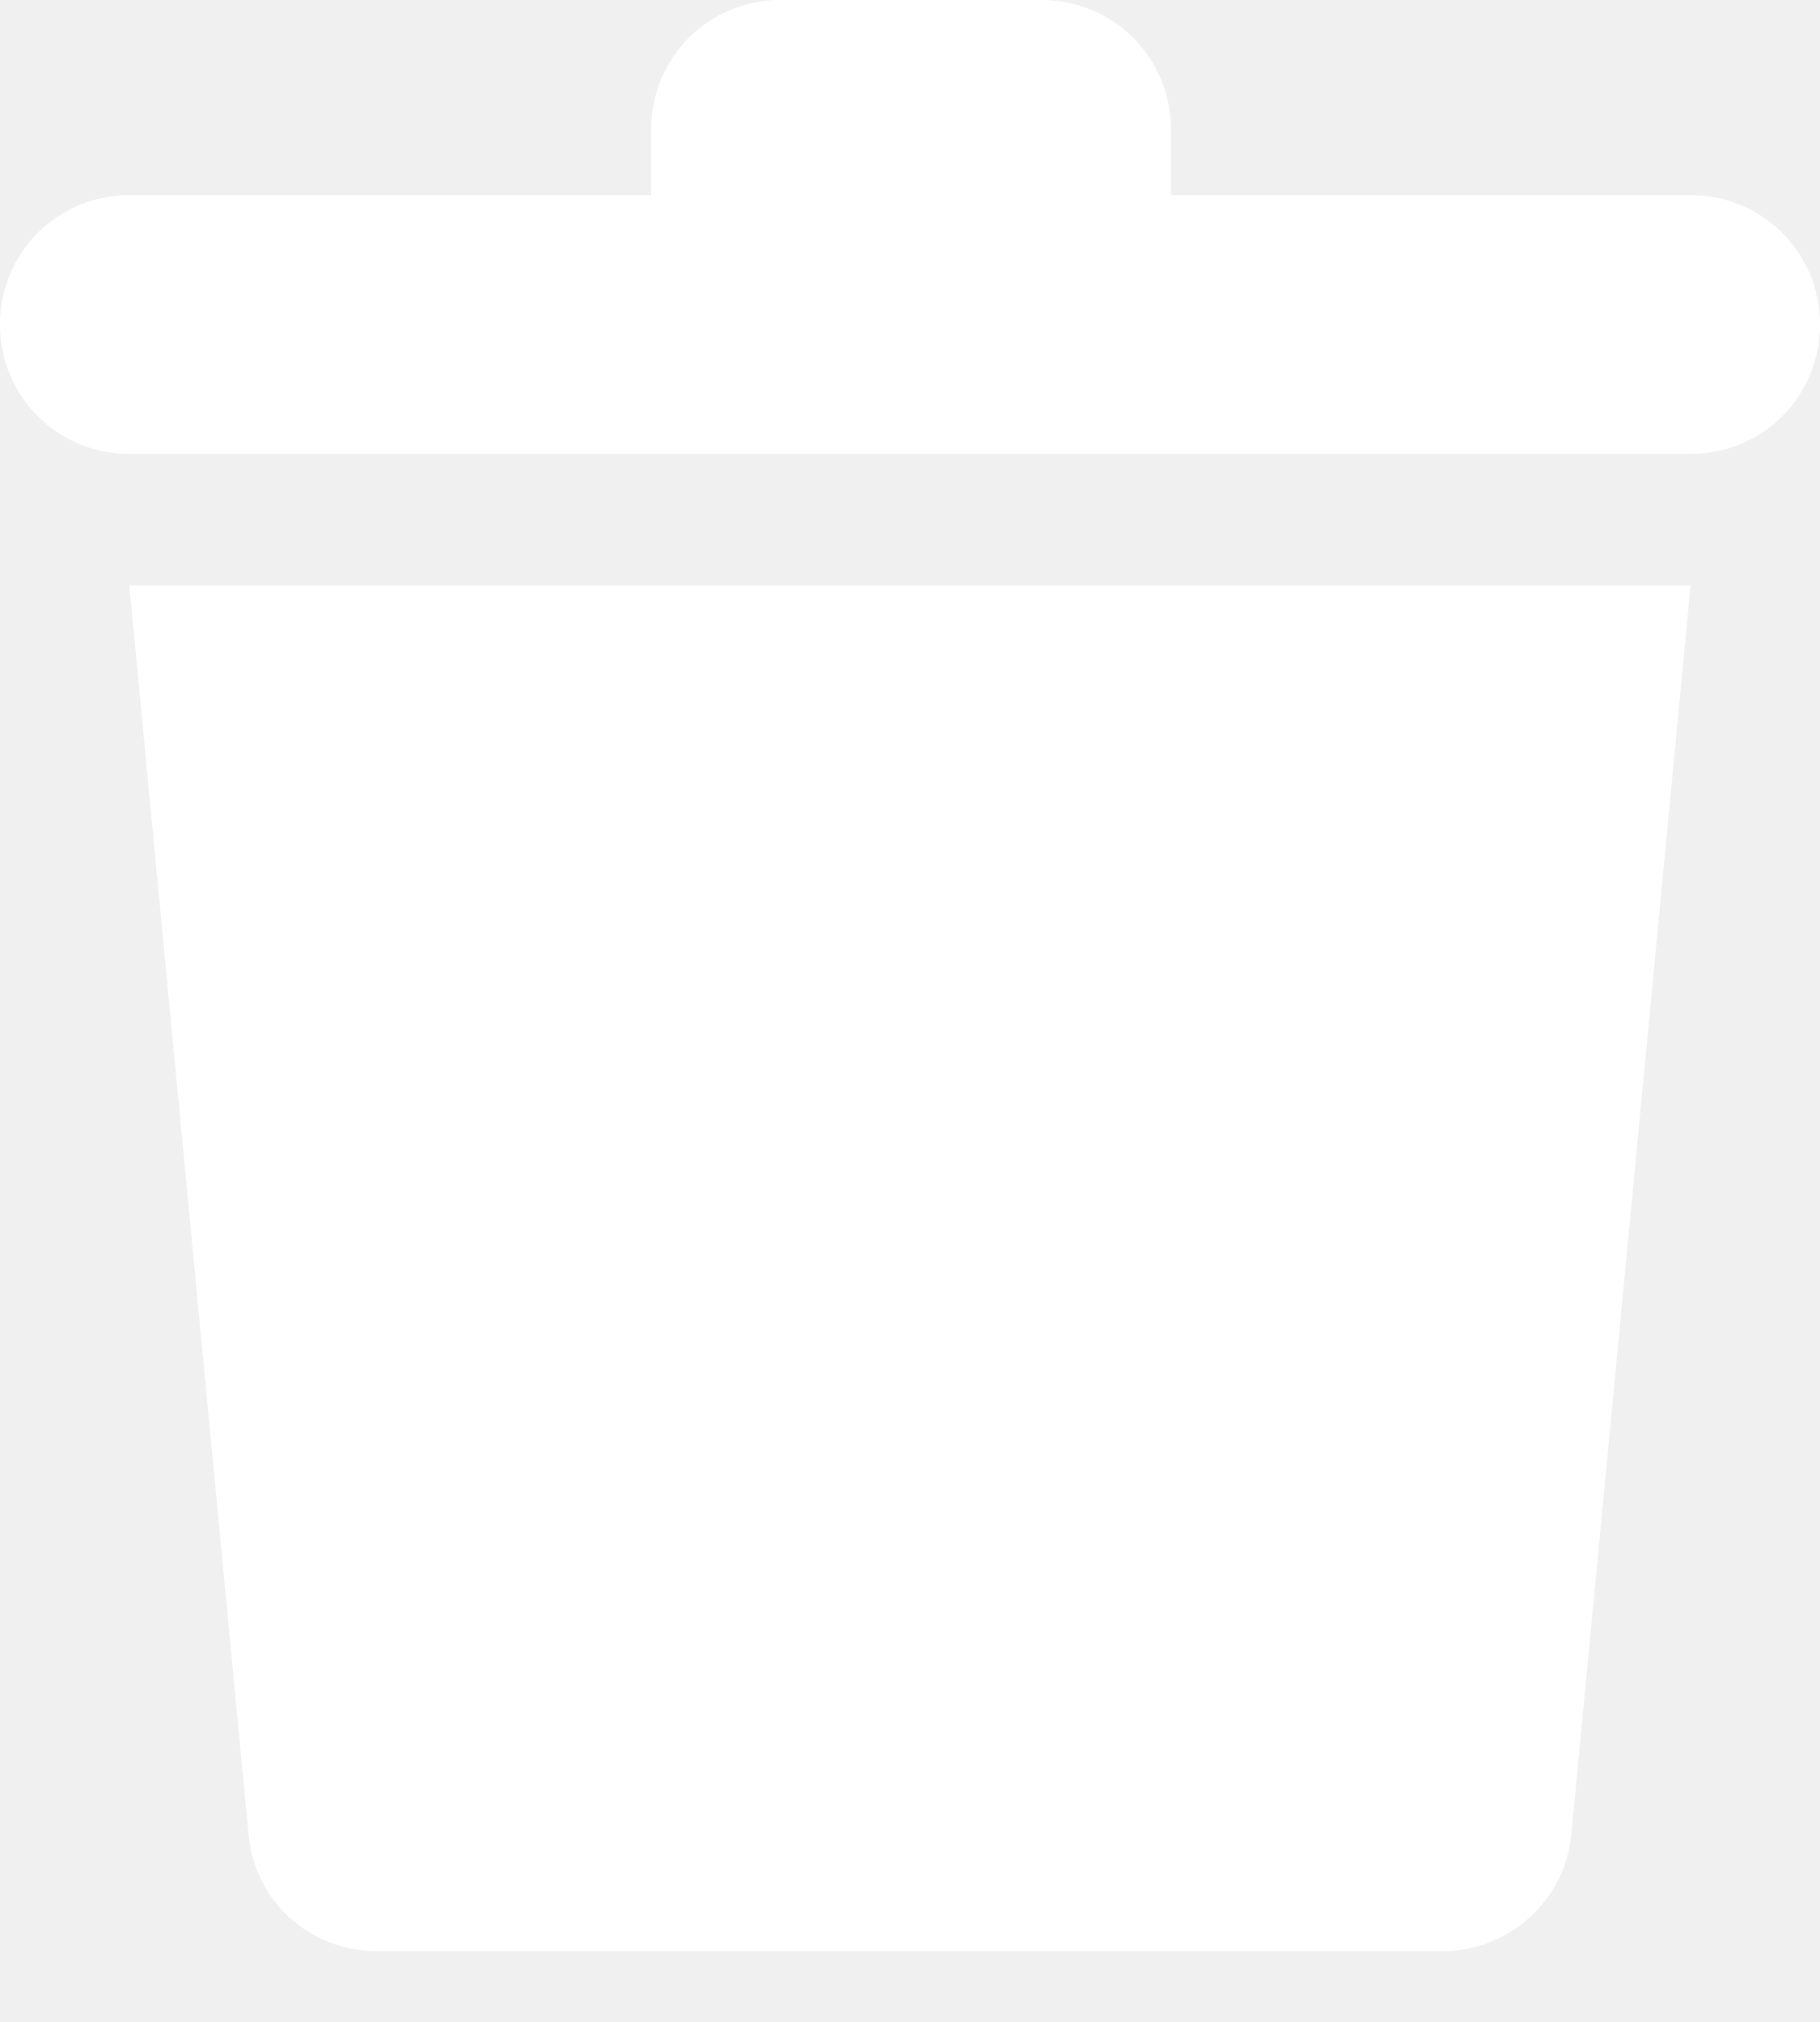
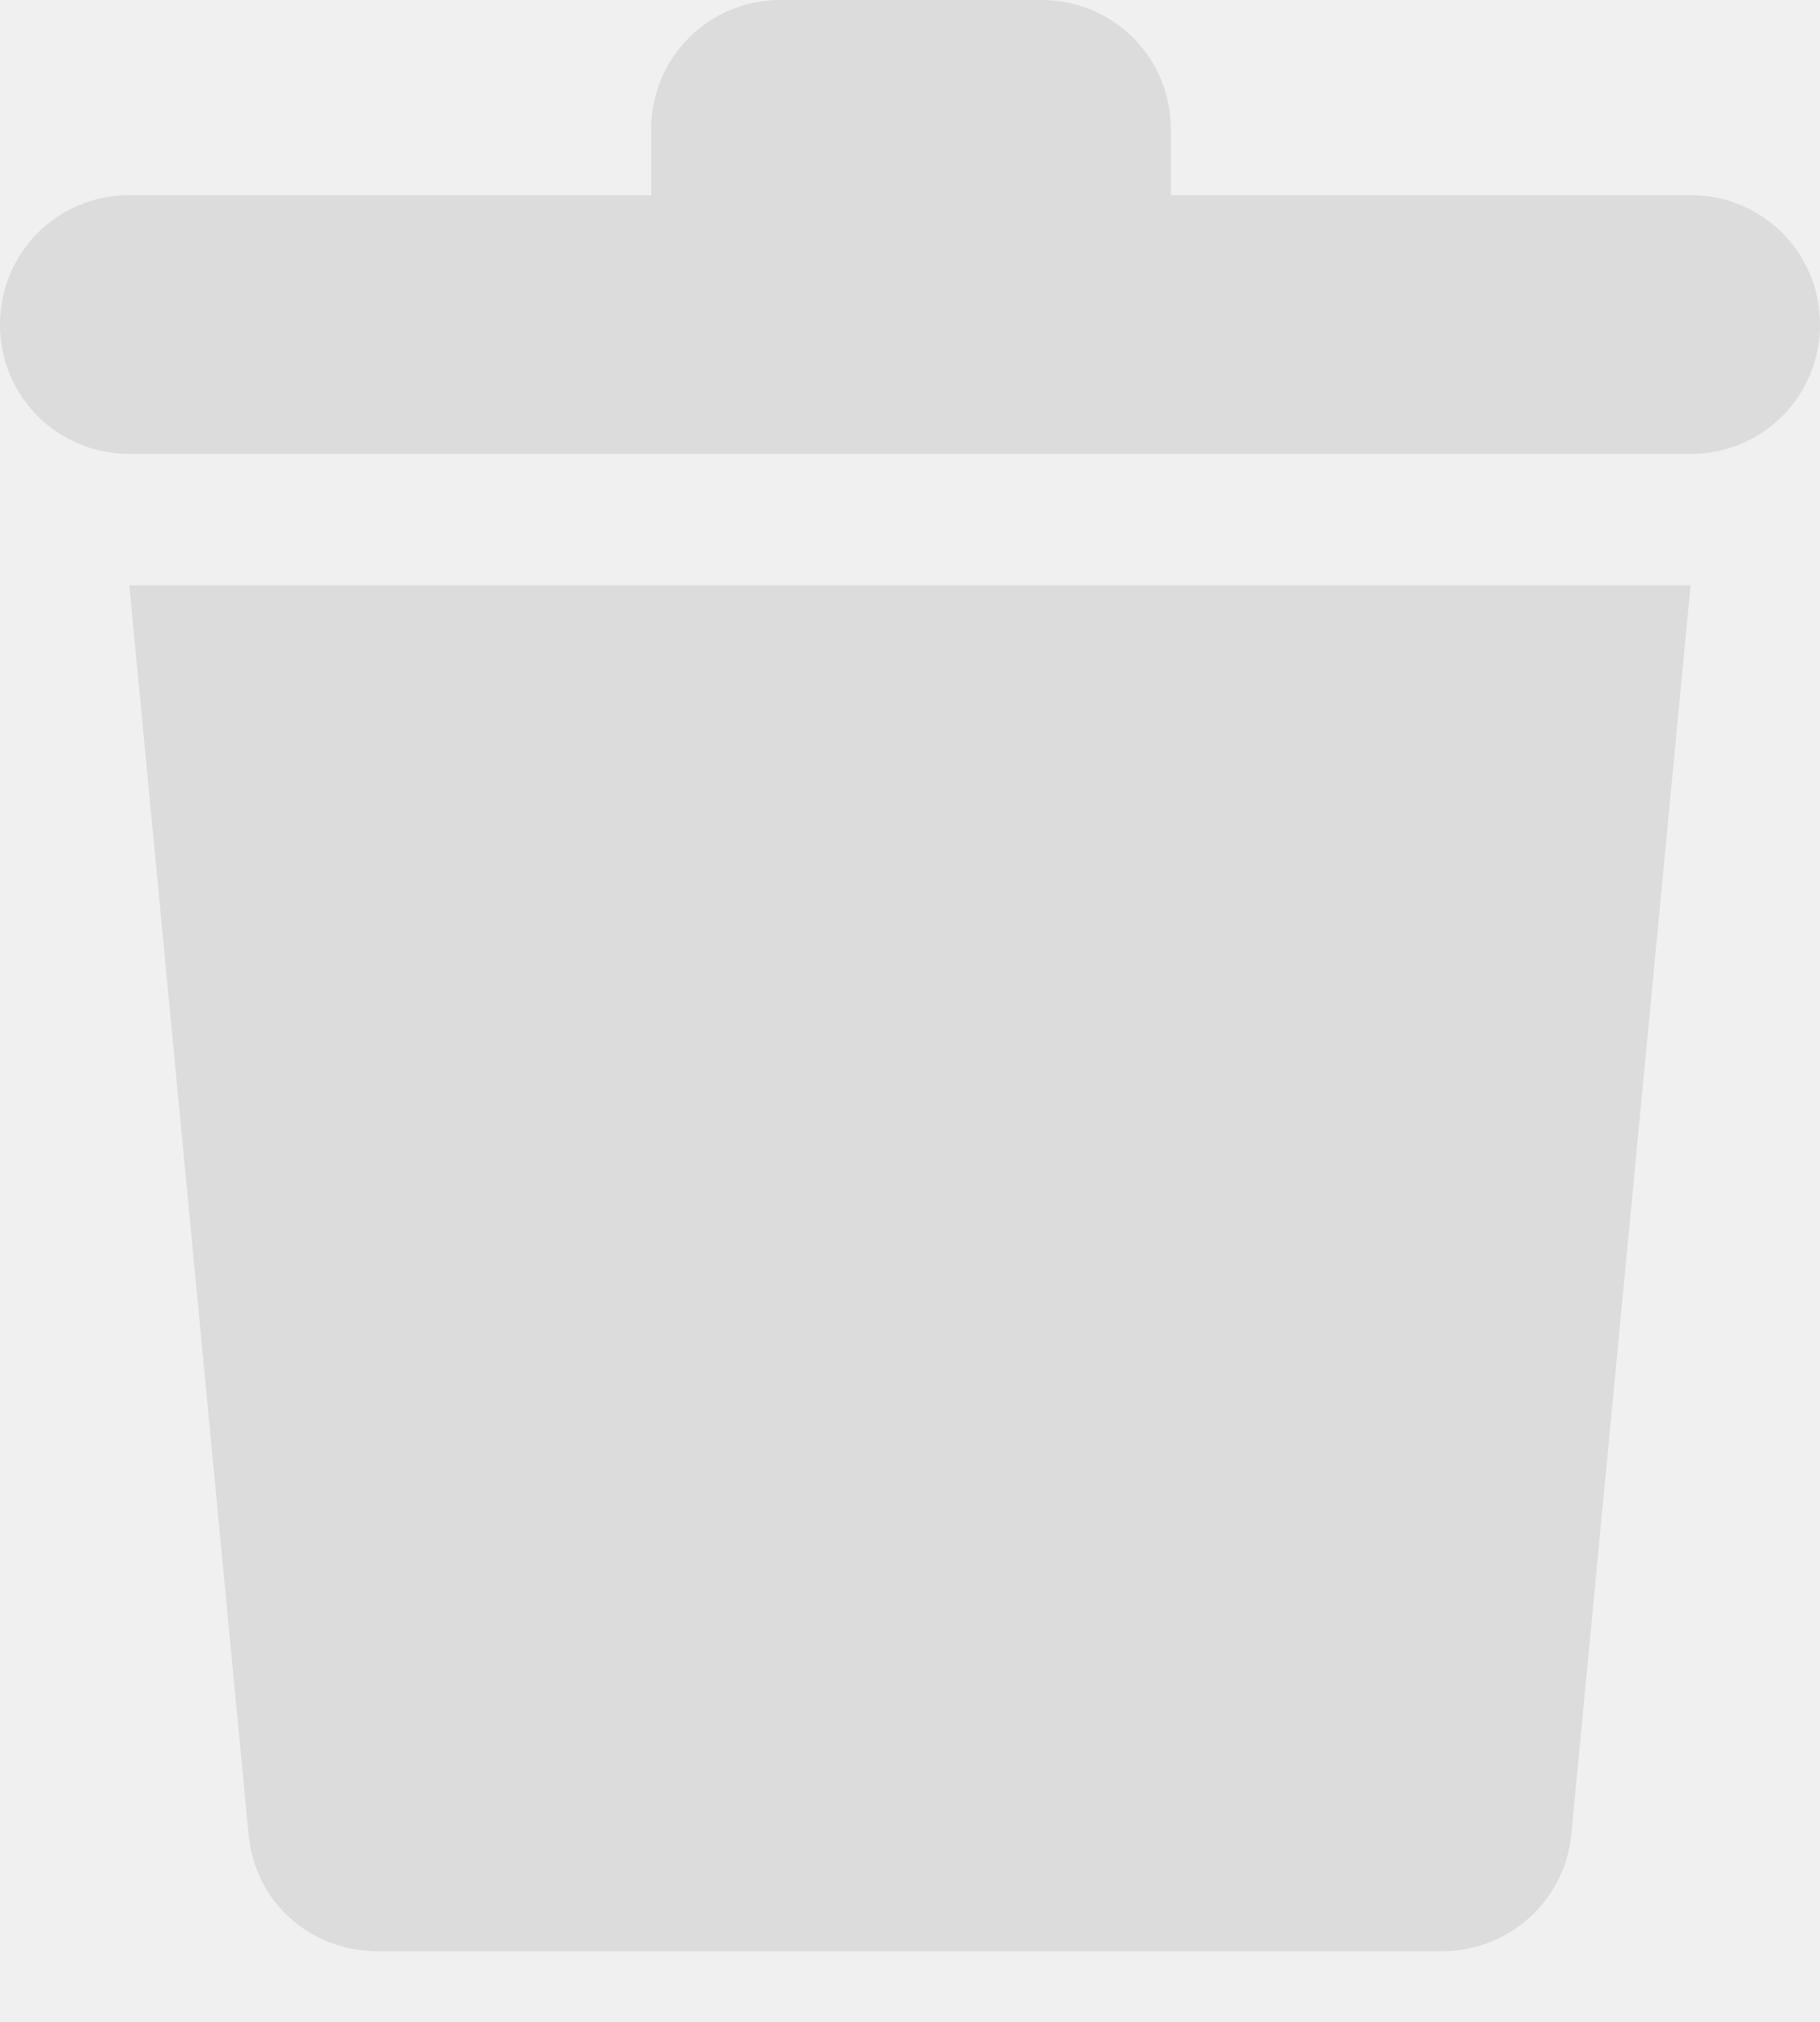
<svg xmlns="http://www.w3.org/2000/svg" width="18" height="20" viewBox="0 0 18 20" fill="none">
-   <path d="M2.458 18.142C2.519 18.813 3.067 19.3 3.738 19.3H14.261C14.932 19.3 15.48 18.792 15.541 18.142L16.72 5.79H1.279L2.458 18.142Z" fill="white" />
-   <path d="M16.72 1.93H11.58V1.28C11.58 0.569 11.011 0 10.3 0H7.72C7.009 0 6.44 0.569 6.44 1.28V1.93H1.28C0.569 1.93 0 2.499 0 3.21C0 3.921 0.569 4.49 1.28 4.49H16.72C17.431 4.49 18 3.921 18 3.21C18 2.499 17.431 1.93 16.72 1.93Z" fill="white" />
+   <path d="M2.458 18.142C2.519 18.813 3.067 19.3 3.738 19.3H14.261C14.932 19.3 15.48 18.792 15.541 18.142L16.72 5.79H1.279L2.458 18.142Z" fill="gainsboro" />
+   <path d="M16.72 1.93H11.58V1.28C11.58 0.569 11.011 0 10.3 0H7.72C7.009 0 6.44 0.569 6.44 1.28V1.93H1.28C0.569 1.93 0 2.499 0 3.21C0 3.921 0.569 4.49 1.28 4.49H16.72C17.431 4.49 18 3.921 18 3.21C18 2.499 17.431 1.93 16.72 1.93Z" fill="gainsboro" />
</svg>
